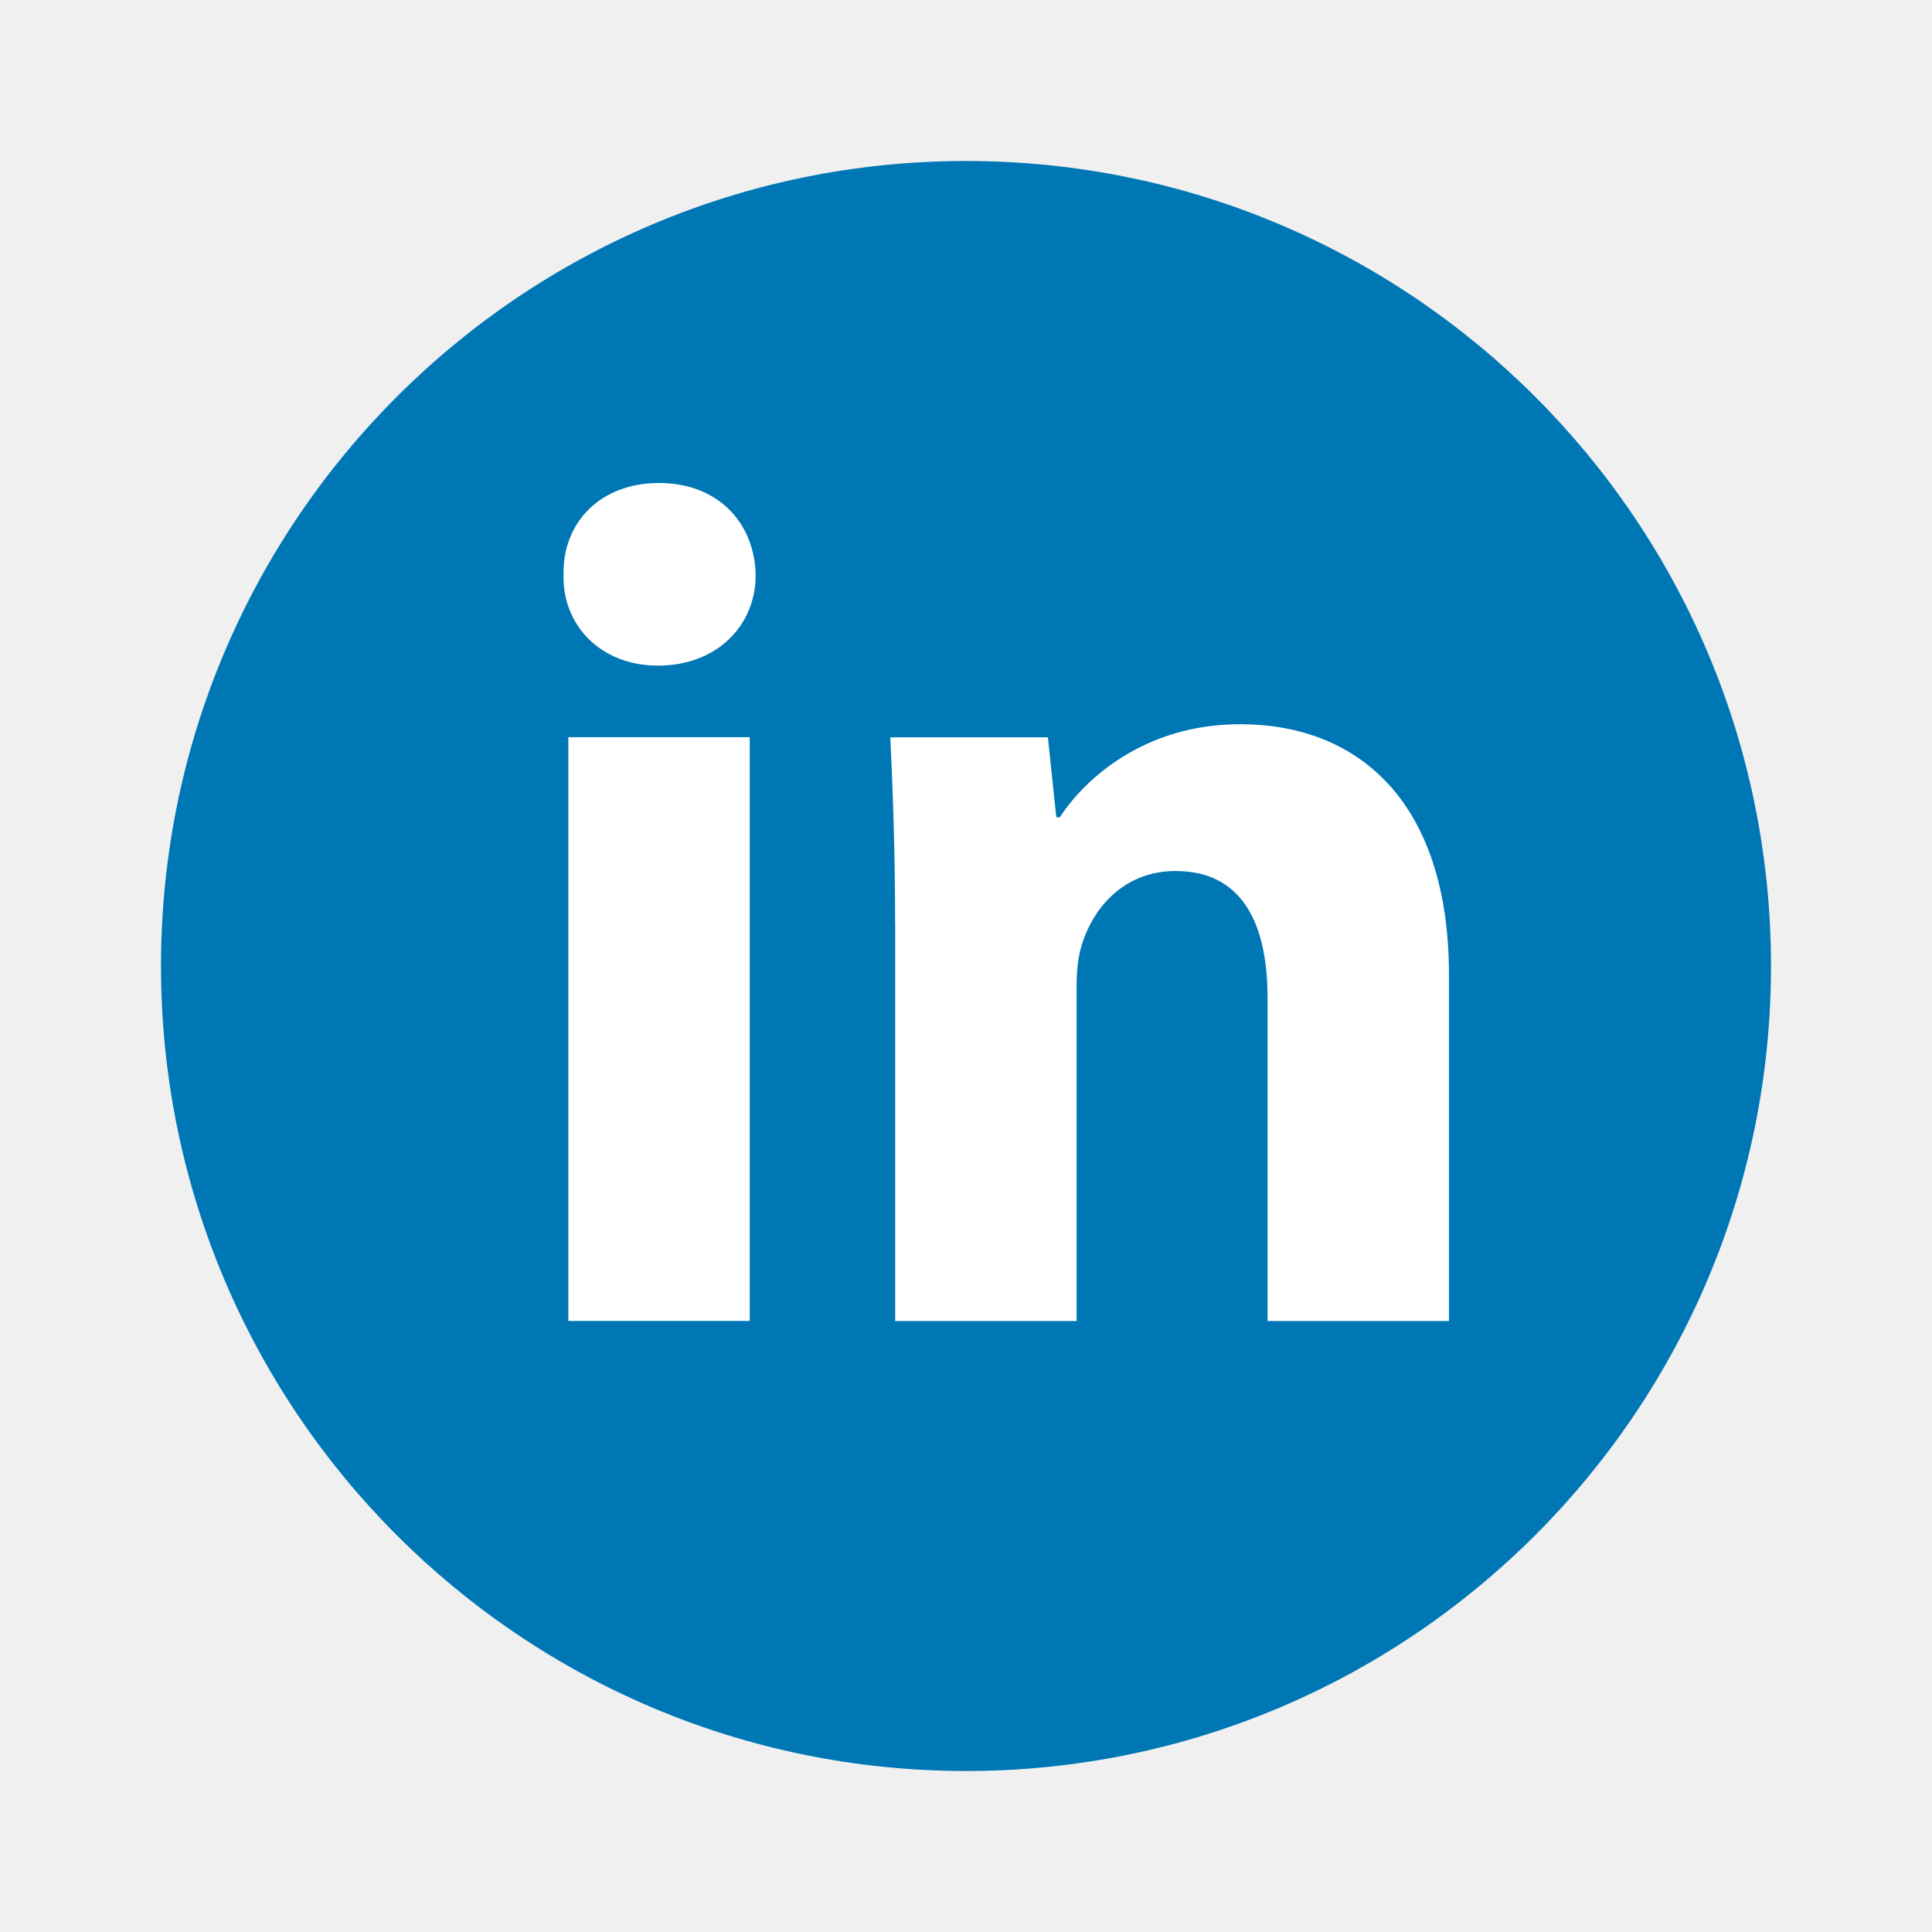
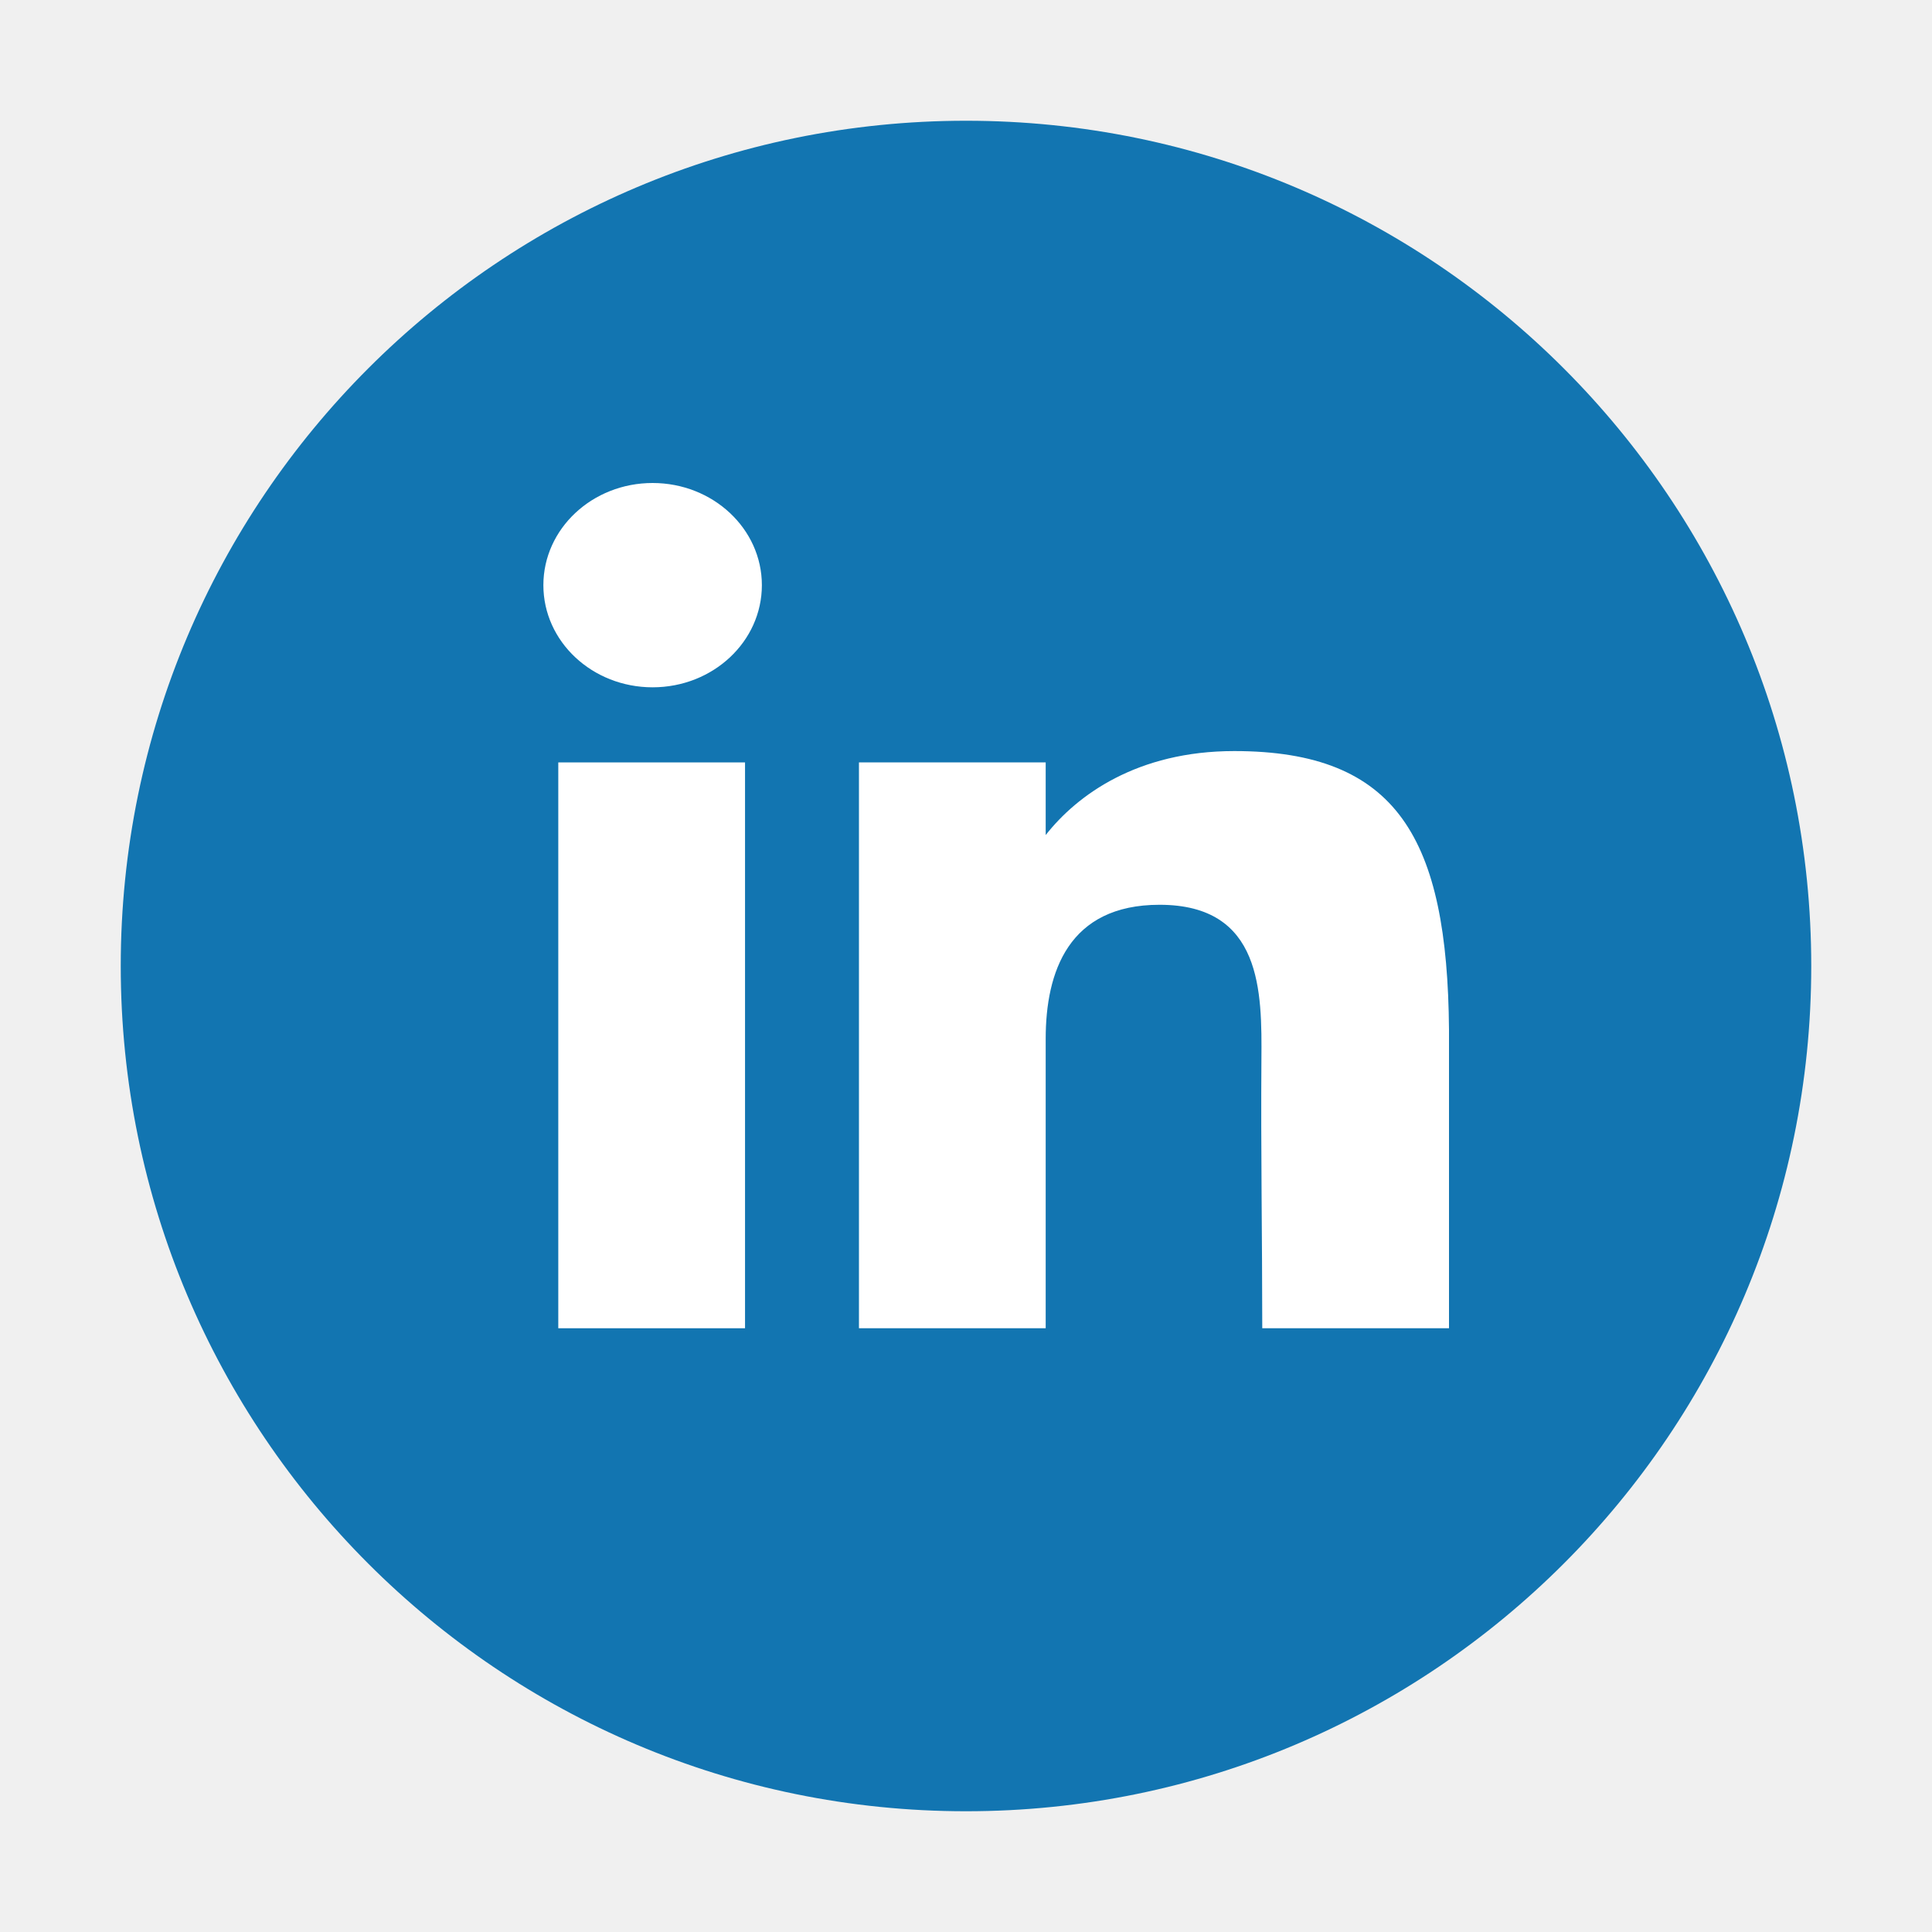
- <svg xmlns="http://www.w3.org/2000/svg" width="64px" height="64px" viewBox="0 0 48 48" fill="none">
+ <svg xmlns="http://www.w3.org/2000/svg" width="64px" height="64px" viewBox="0 0 32 32" fill="none">
  <g id="SVGRepo_bgCarrier" stroke-width="0" />
  <g id="SVGRepo_tracerCarrier" stroke-linecap="round" stroke-linejoin="round" />
  <g id="SVGRepo_iconCarrier">
-     <circle cx="24" cy="24" r="20" fill="#0077B5" />
-     <path fill-rule="evenodd" clip-rule="evenodd" d="M18.775 14.284C18.775 15.529 17.827 16.537 16.344 16.537C14.919 16.537 13.971 15.529 14.001 14.284C13.971 12.978 14.919 12 16.373 12C17.827 12 18.746 12.978 18.775 14.284ZM14.12 32.819V18.316H18.627V32.818H14.12V32.819Z" fill="white" />
-     <path fill-rule="evenodd" clip-rule="evenodd" d="M22.239 22.945C22.239 21.136 22.18 19.593 22.12 18.318H26.035L26.243 20.305H26.332C26.925 19.385 28.408 17.993 30.81 17.993C33.775 17.993 35.999 19.95 35.999 24.219V32.821H31.492V24.784C31.492 22.914 30.84 21.64 29.209 21.64C27.963 21.64 27.222 22.5 26.926 23.33C26.807 23.627 26.748 24.041 26.748 24.457V32.821H22.241V22.945H22.239Z" fill="white" />
+     <rect x="2" y="2" width="28" height="28" rx="14" fill="#1275B1" />
+     <path d="M12.619 9.692C12.619 10.627 11.809 11.384 10.809 11.384C9.81 11.384 9 10.627 9 9.692C9 8.758 9.81 8 10.809 8C11.809 8 12.619 8.758 12.619 9.692Z" fill="white" />
+     <path d="M9.247 12.628H12.34V22H9.247V12.628Z" fill="white" />
+     <path d="M17.32 12.628H14.227V22H17.32C17.32 22 17.32 19.05 17.32 17.205C17.32 16.098 17.698 14.986 19.206 14.986C20.911 14.986 20.901 16.434 20.893 17.557C20.882 19.024 20.907 20.522 20.907 22H24V17.054C23.974 13.895 23.151 12.44 20.443 12.44C18.835 12.44 17.839 13.17 17.32 13.831V12.628Z" fill="white" />
  </g>
</svg>
